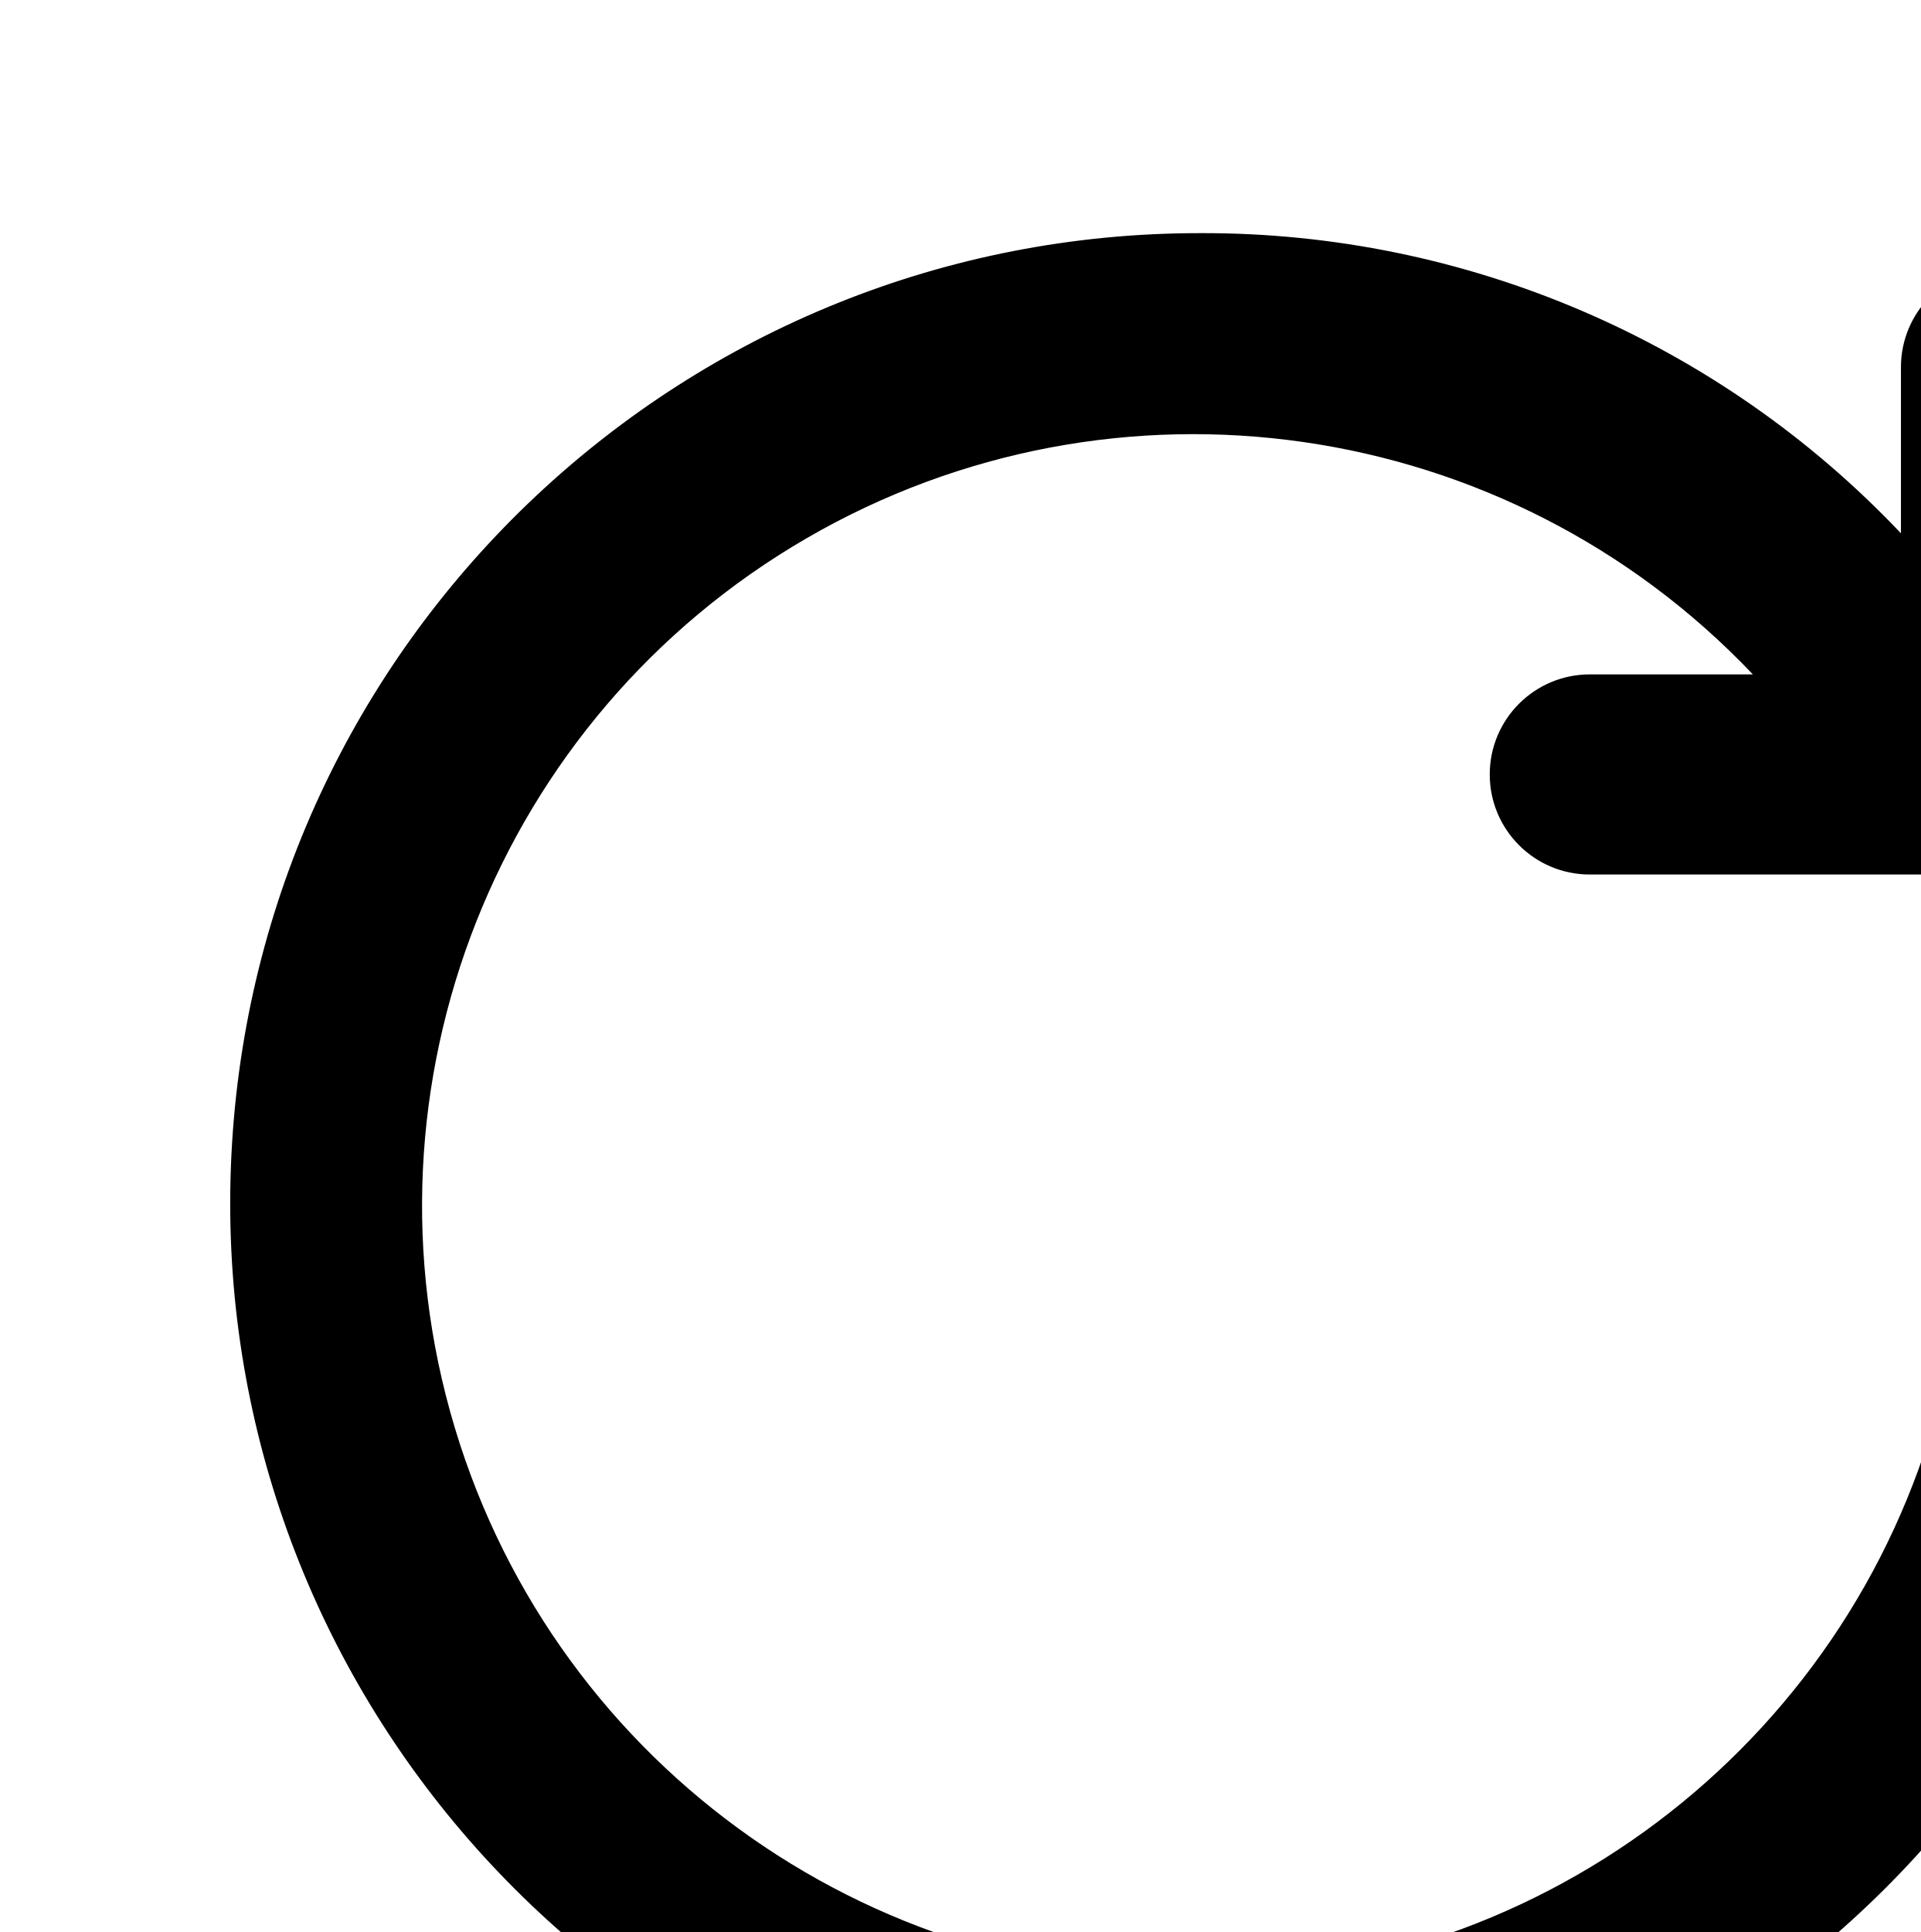
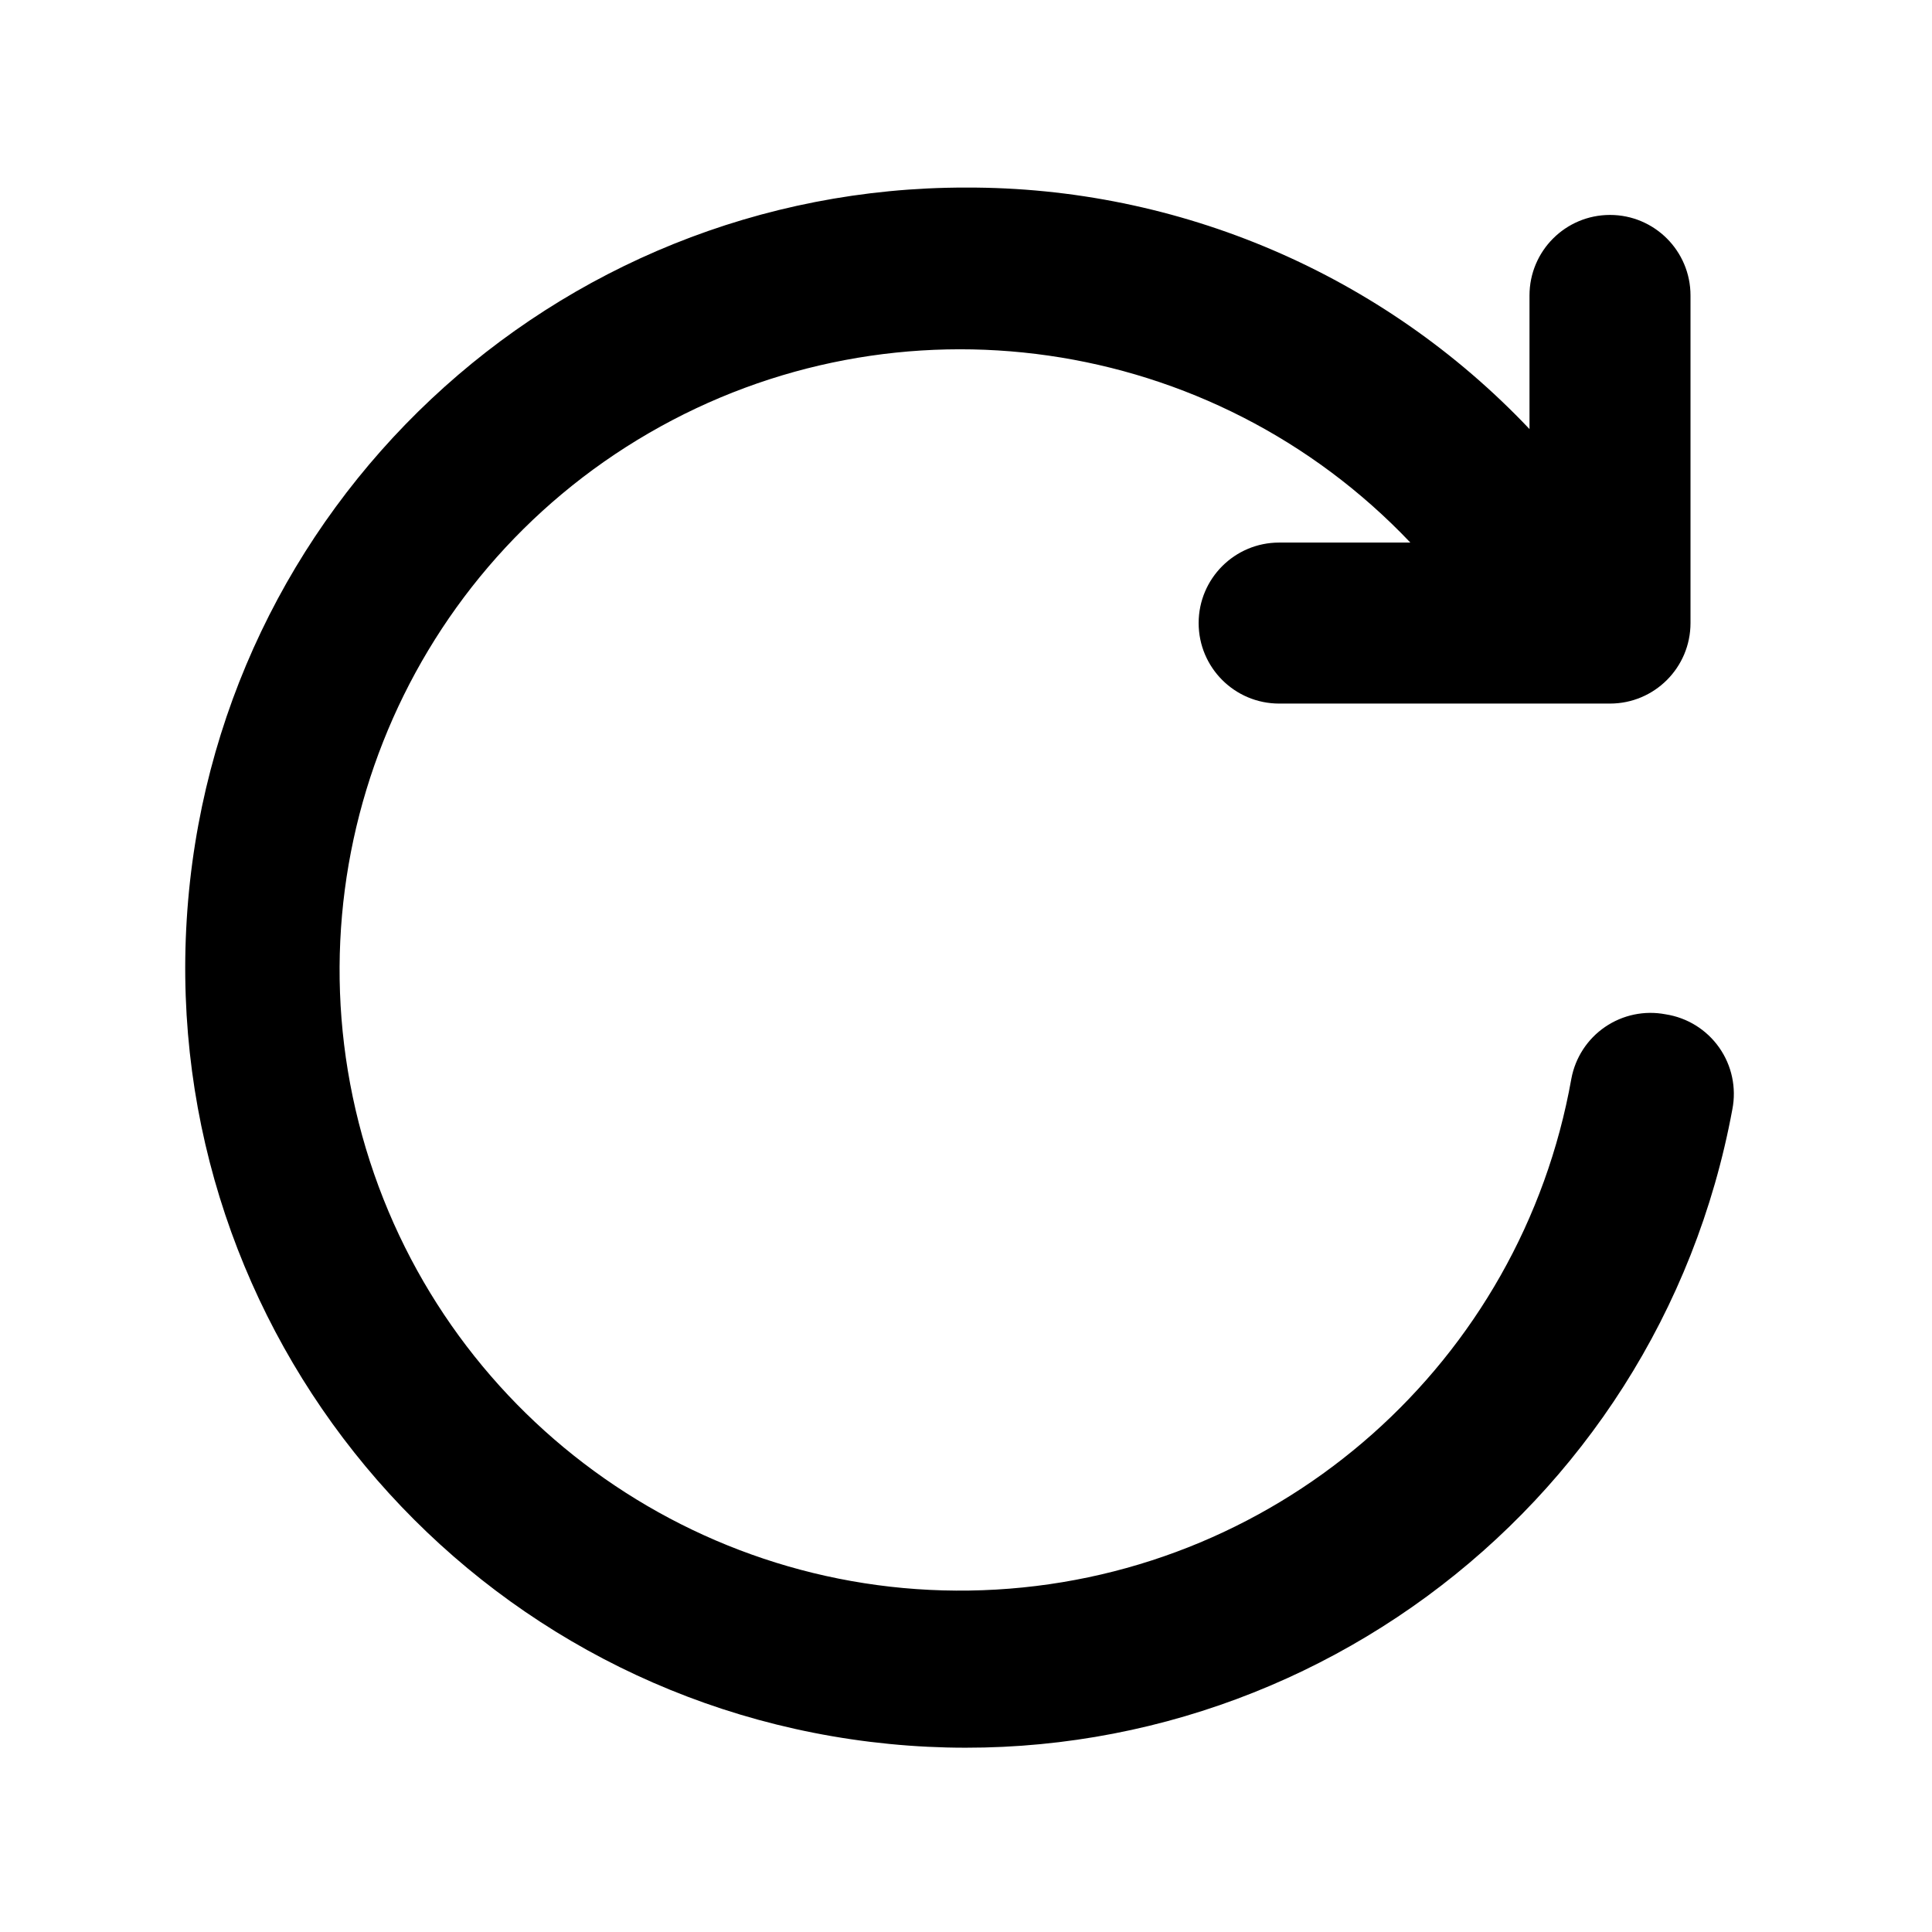
- <svg xmlns="http://www.w3.org/2000/svg" viewbox="0 0 24 24">
+ <svg xmlns="http://www.w3.org/2000/svg" viewBox="0 0 24 24">
  <path class="icon__shape" fill="currentColor" fill-rule="nonzero" d="M20.69 12.6a1 1 0 0 0-1.17.8 7.71 7.71 0 1 1-2-6.66h-1.63a1 1 0 0 0 0 2H20a1 1 0 0 0 1-1V3.67a1 1 0 0 0-2 0v1.66a9.6 9.6 0 0 0-7-3 9.69 9.69 0 1 0 9.52 11.45 1 1 0 0 0-.83-1.18z" />
</svg>
